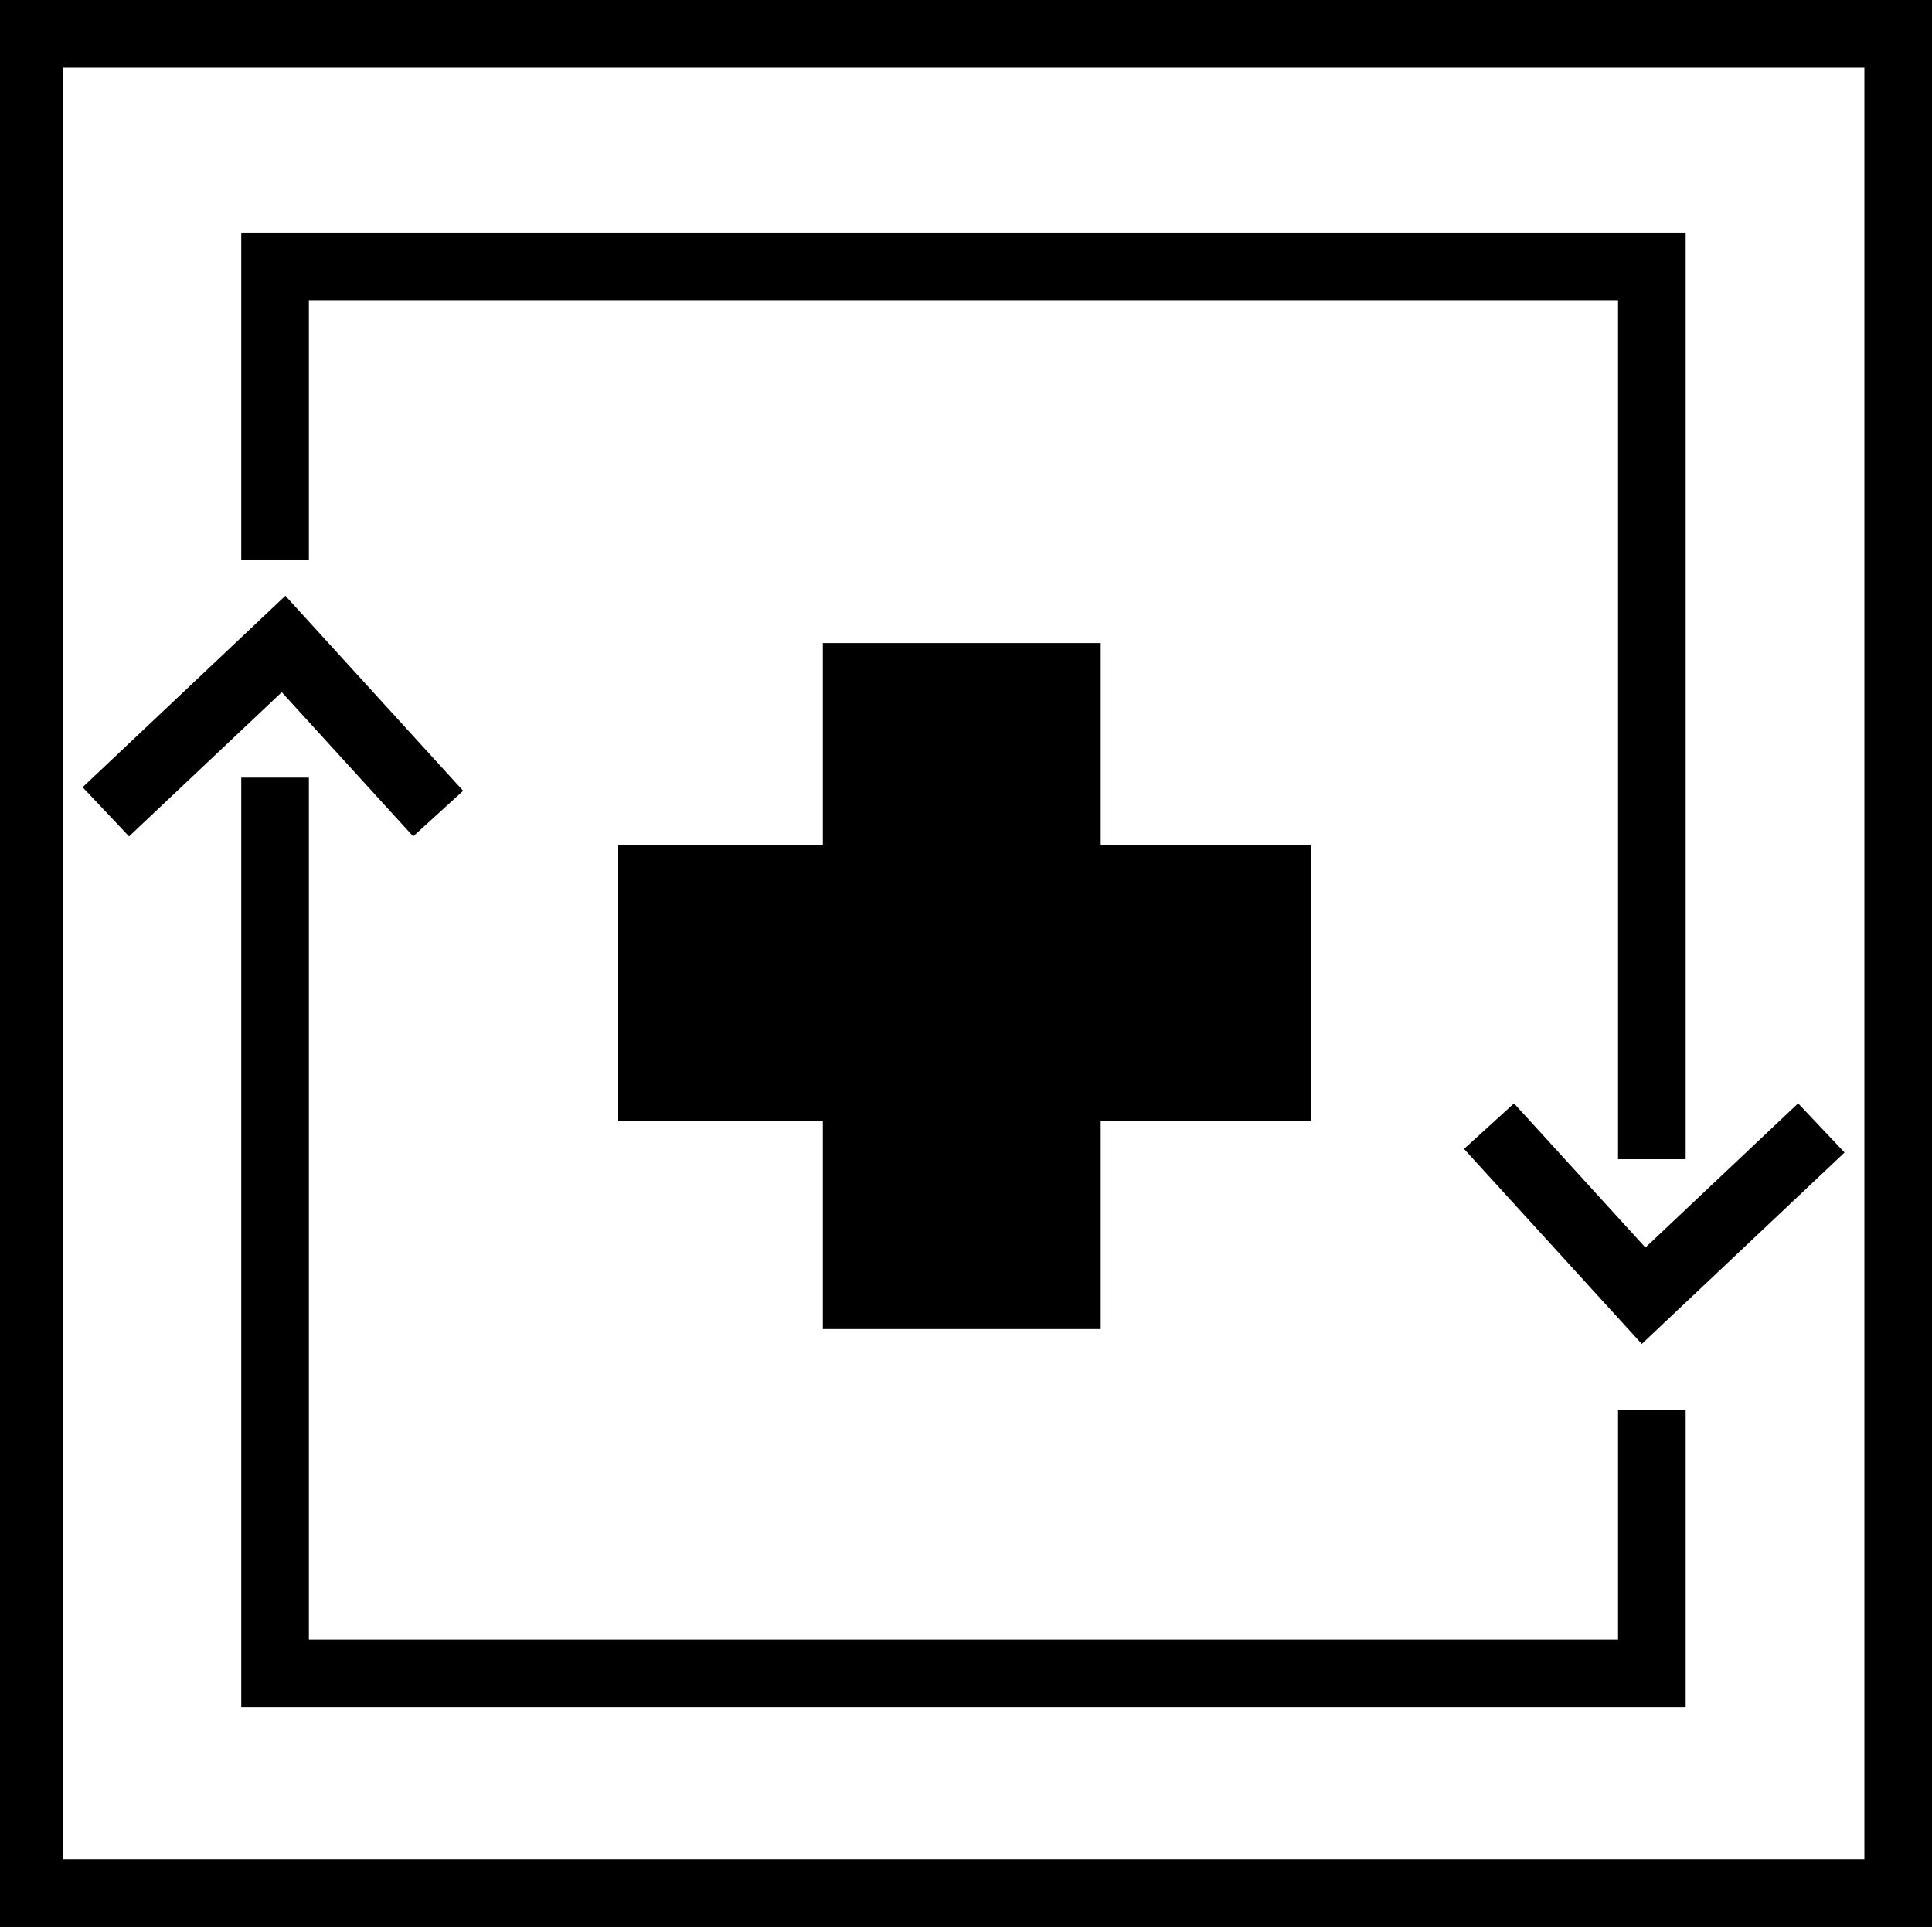
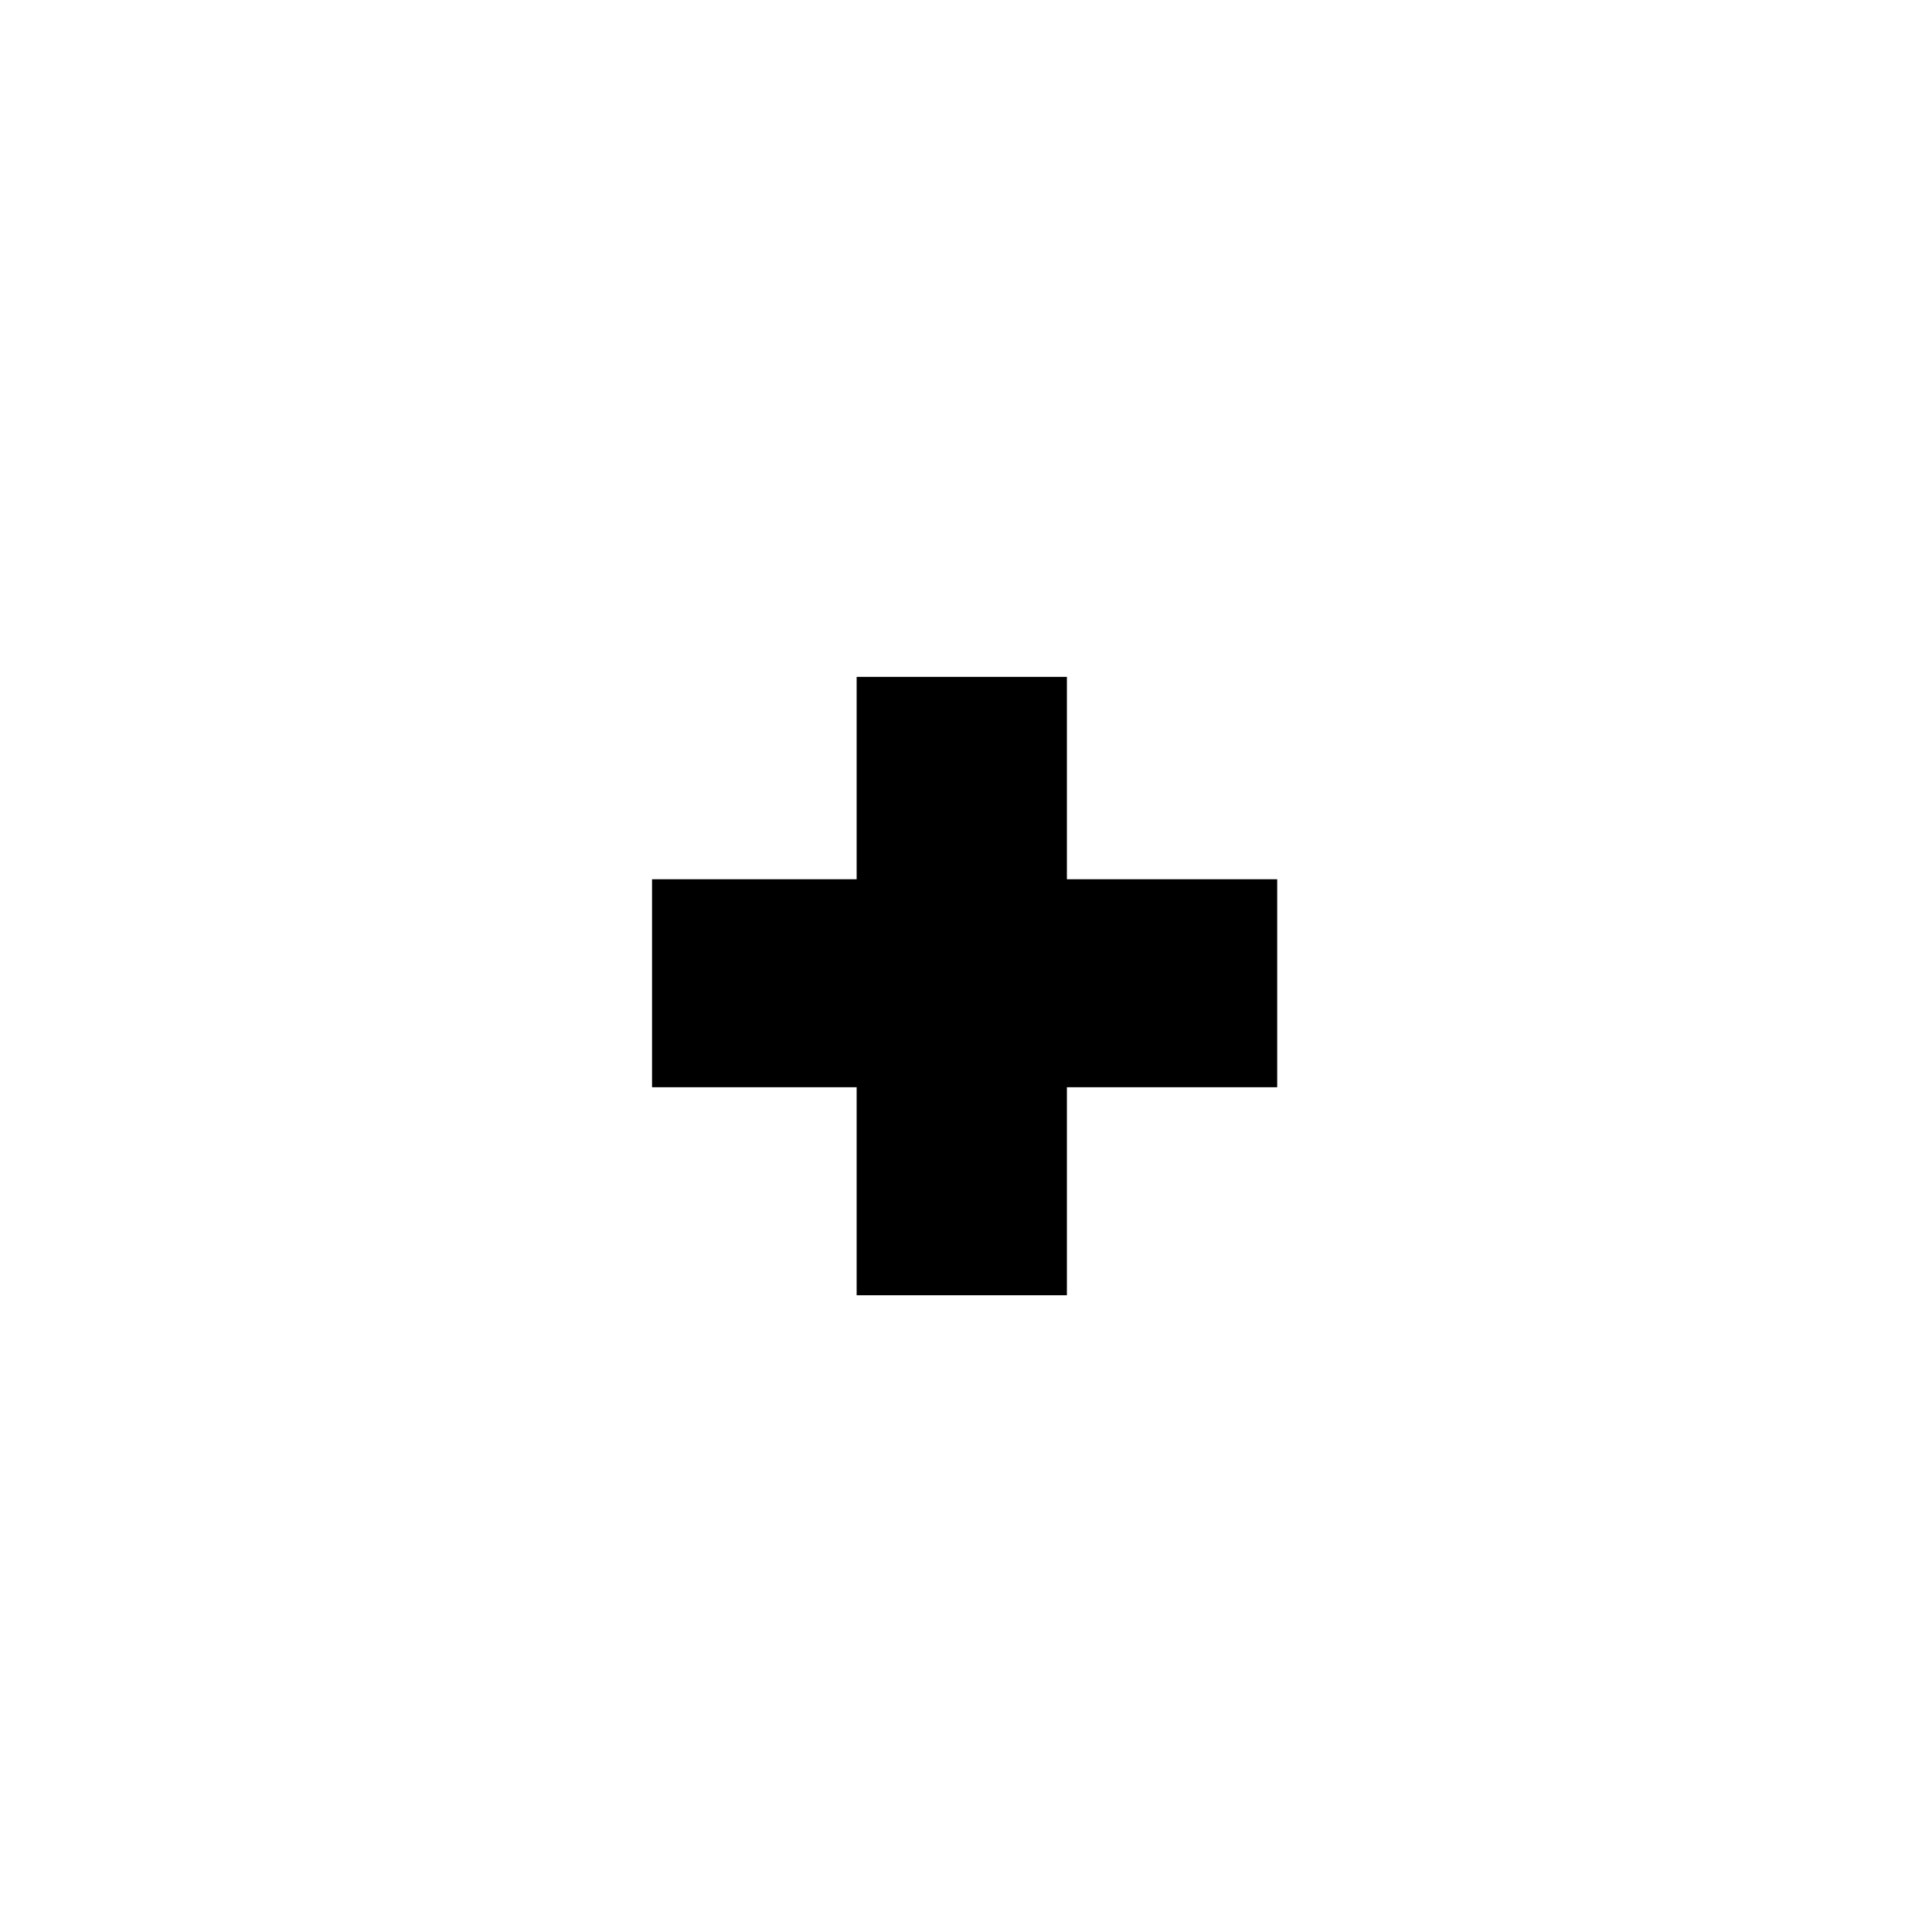
<svg xmlns="http://www.w3.org/2000/svg" version="1.1" viewBox="0 0 400 400">
  <defs>
    <style>
      .cls-1 {
        fill: none;
      }

      .cls-1, .cls-2 {
-         stroke: #000;
+         
        stroke-linecap: square;
        stroke-miterlimit: 10;
        stroke-width: 14px;
      }
    </style>
  </defs>
  <g>
    <g id="rand">
      <rect class="cls-1" x="6" y="7" width="387" height="385" />
    </g>
    <g id="PICTO">
      <polyline class="cls-1" points="56.95 109 56.95 55.15 342 55.15 342 233" />
      <polyline class="cls-1" points="313 238.33 340.29 268.27 372 238.33" />
      <polyline class="cls-1" points="86 163.27 58.71 133.33 27 163.27" />
      <polyline class="cls-1" points="342 299 342 346.46 56.95 346.46 56.95 168" />
      <polygon class="cls-2" points="264.43 182.04 220.89 182.04 220.89 140.14 177.36 140.14 177.36 182.04 135 182.04 135 225.1 177.36 225.1 177.36 268.17 220.89 268.17 220.89 225.1 264.43 225.1 264.43 182.04" />
    </g>
  </g>
</svg>
